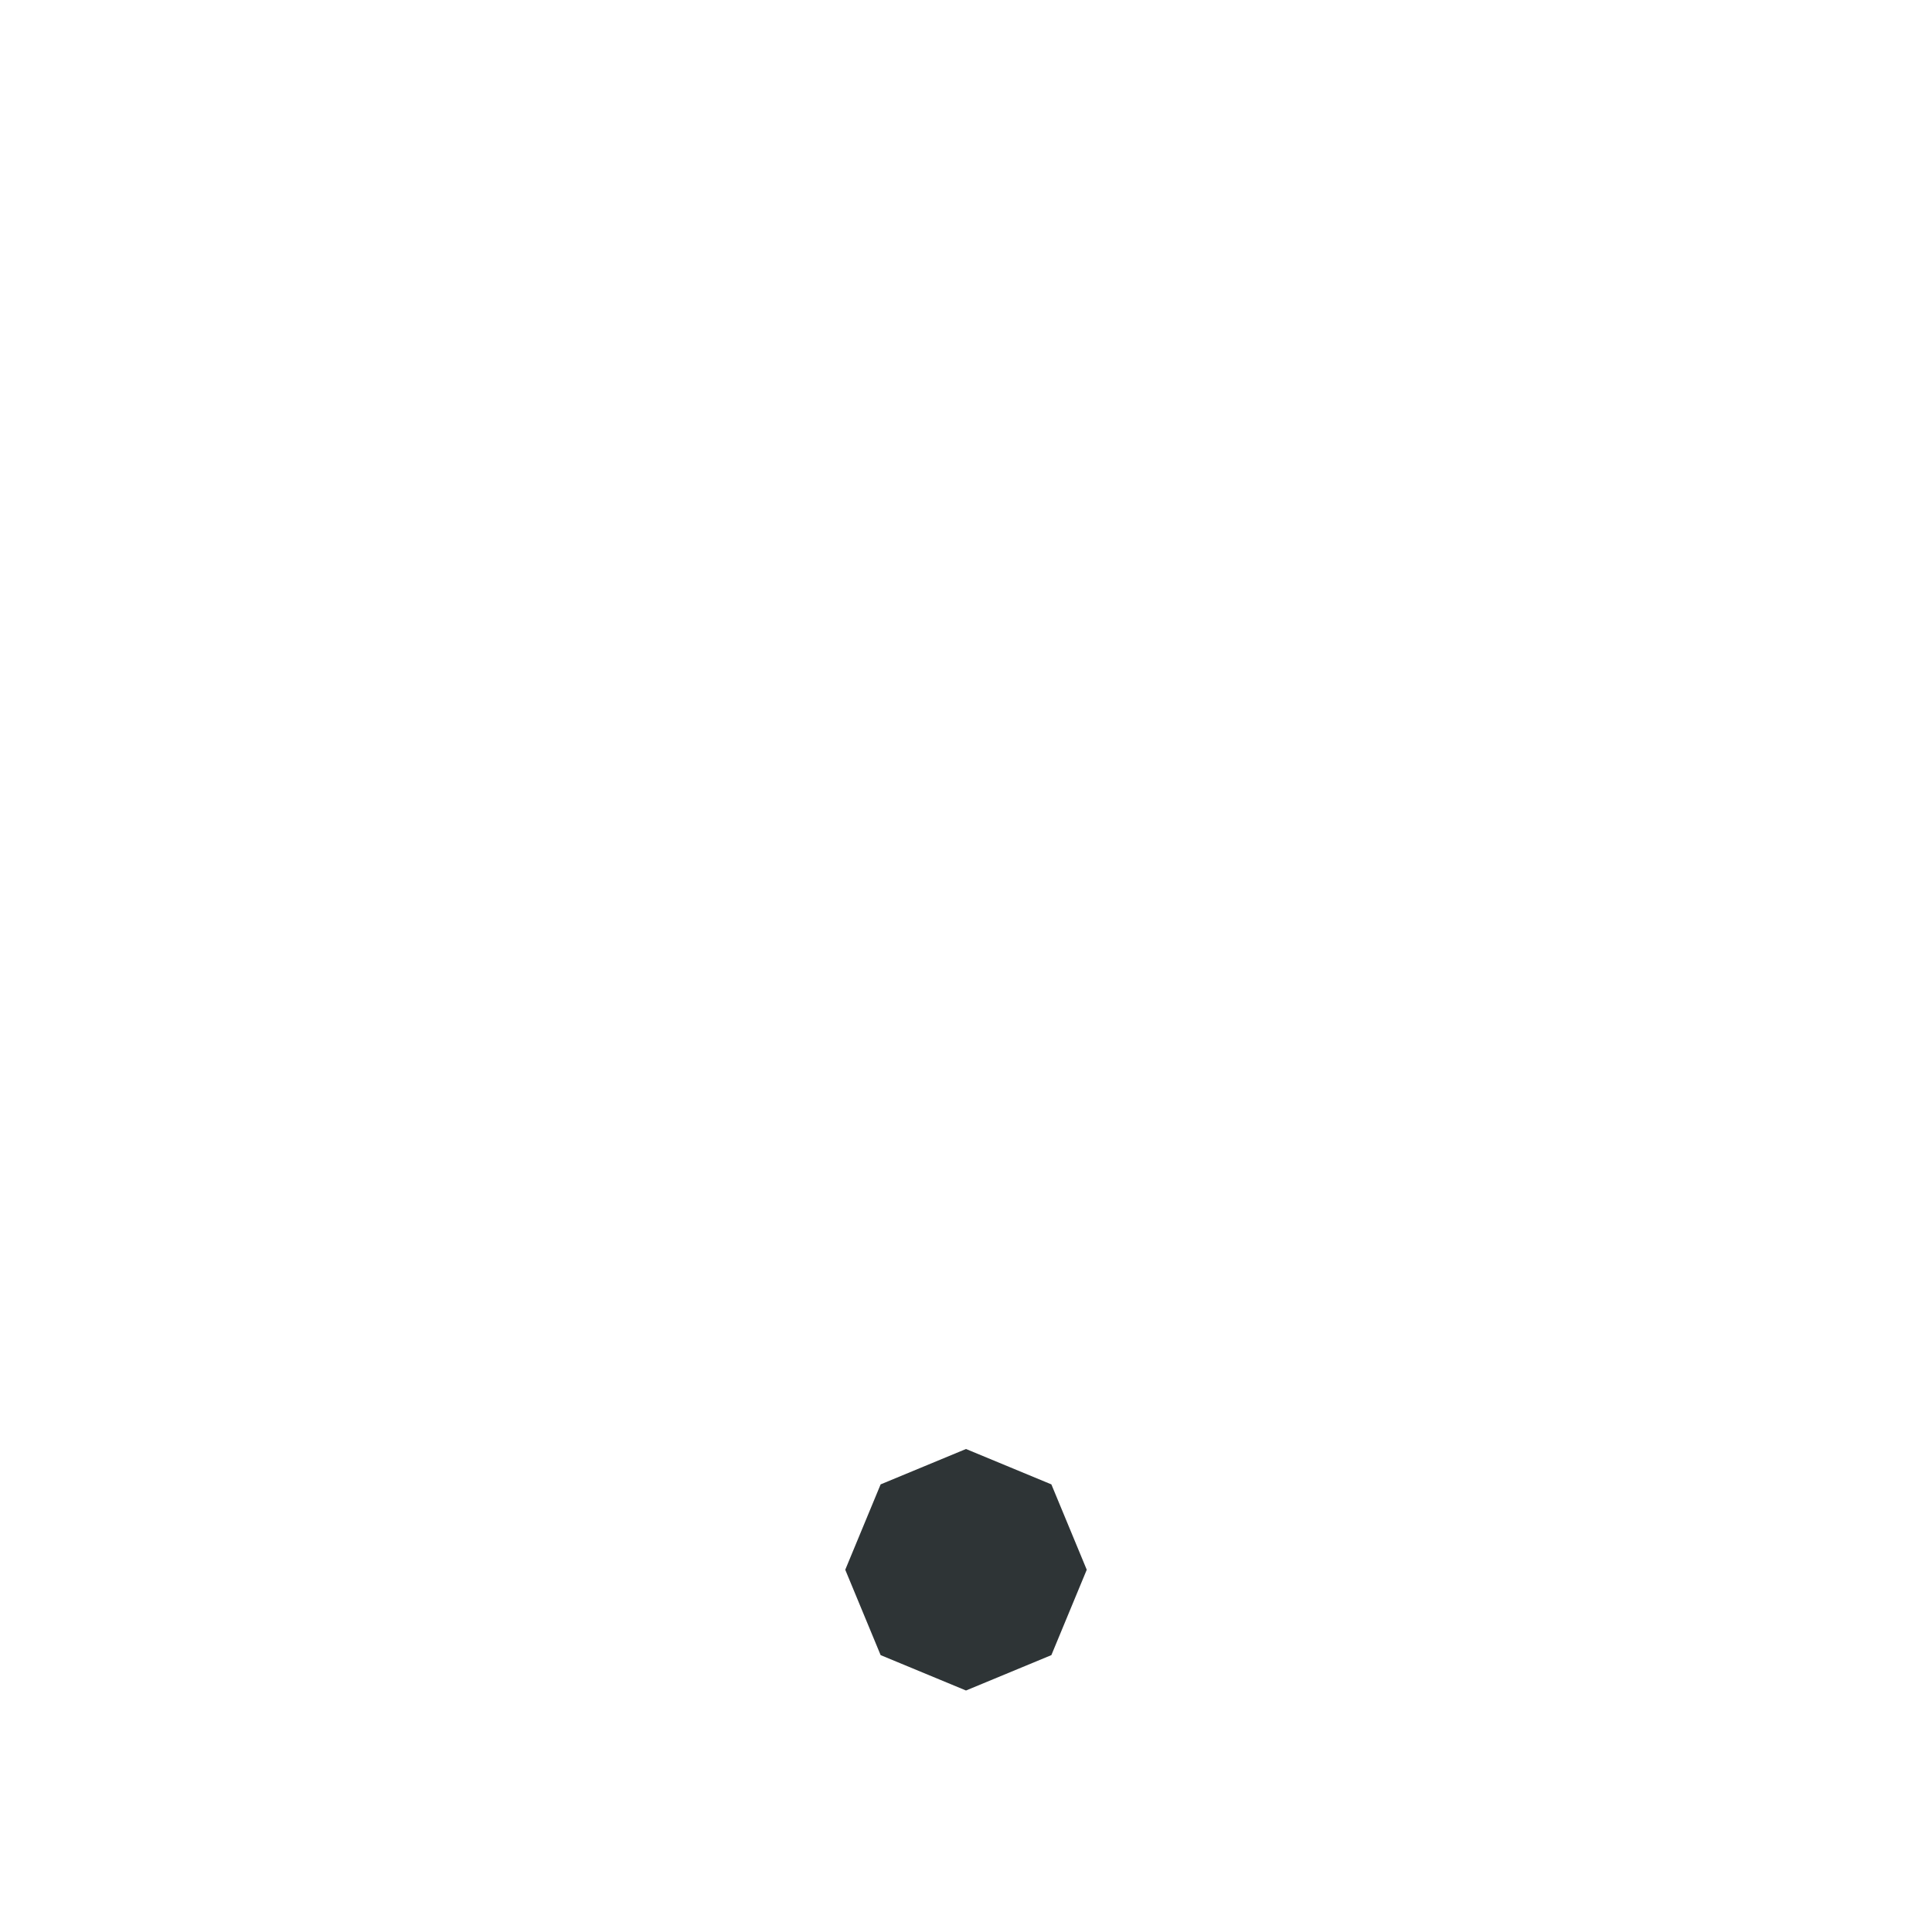
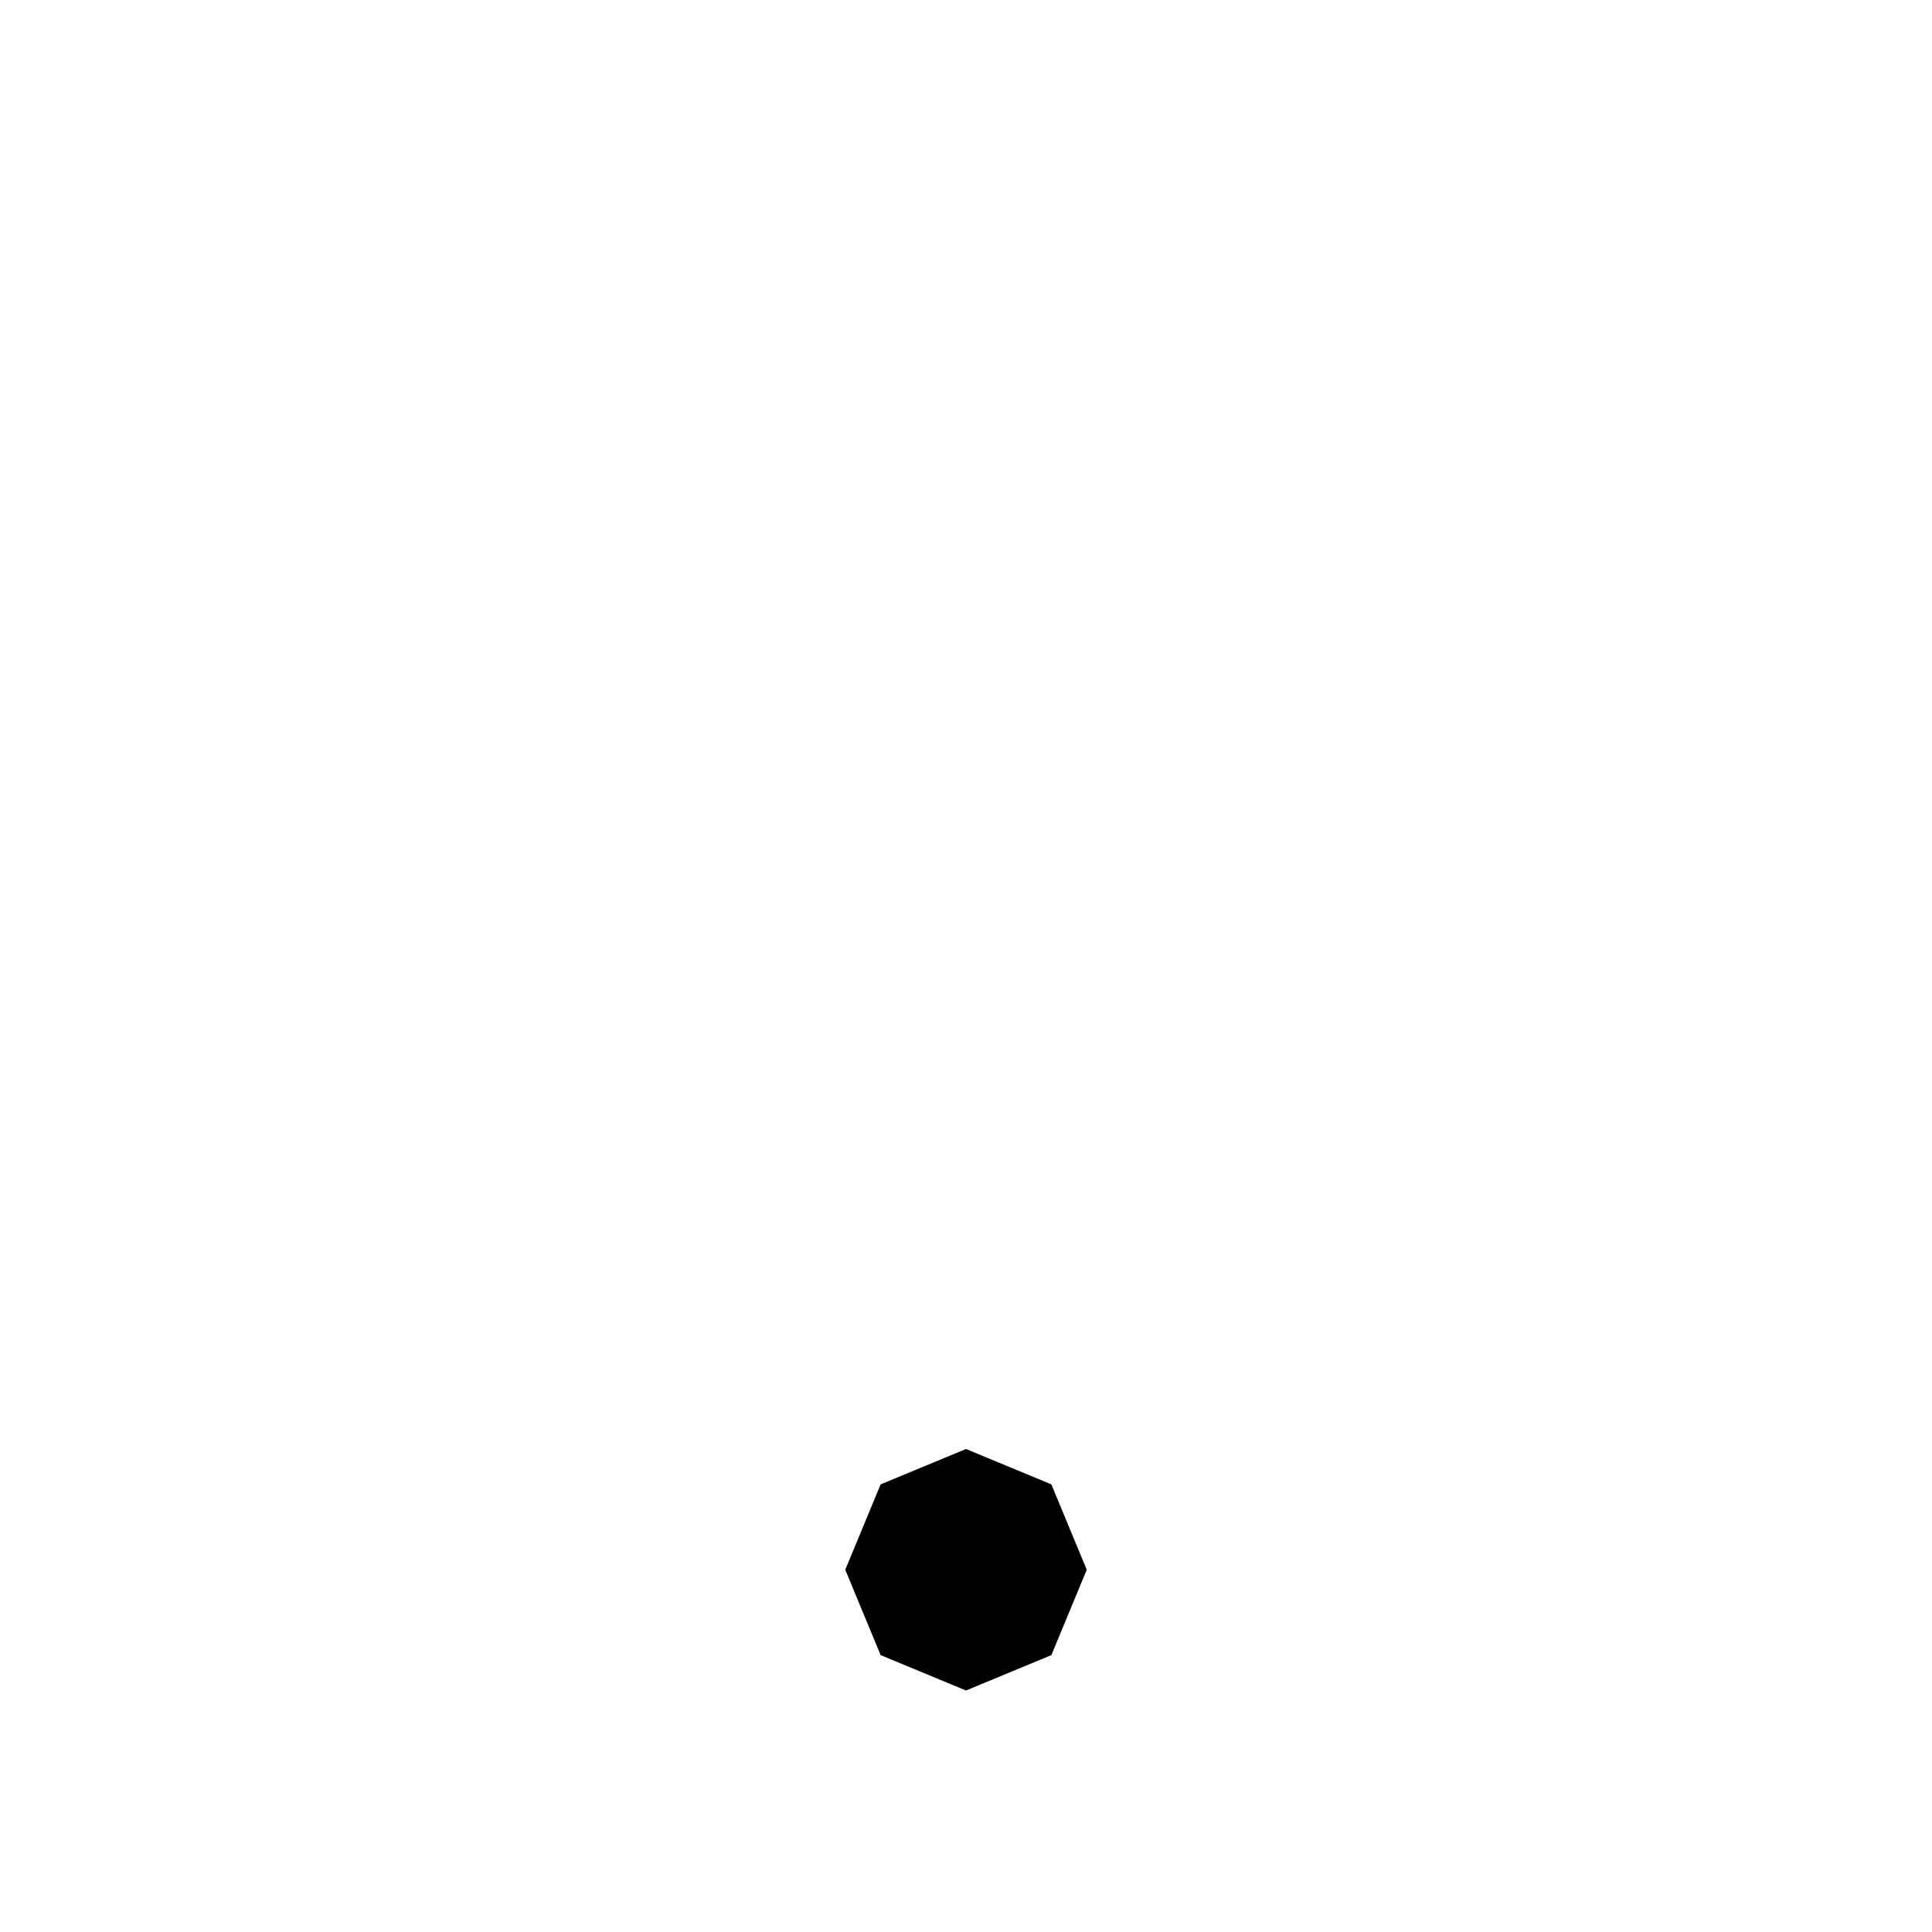
<svg xmlns="http://www.w3.org/2000/svg" width="16" height="16" viewBox="0 0 16 16">
-   <path d="M9 13L8.707 13.707L8 14L7.293 13.707L7 13L7.293 12.293L8 12L8.707 12.293L9 13" fill="#2e3436" fill-rule="evenodd" />
+   <path d="M9 13L8.707 13.707L8 14L7.293 13.707L7 13L7.293 12.293L8 12L8.707 12.293L9 13" fill="@STATUS_GLYPH@" fill-rule="evenodd" />
</svg>
